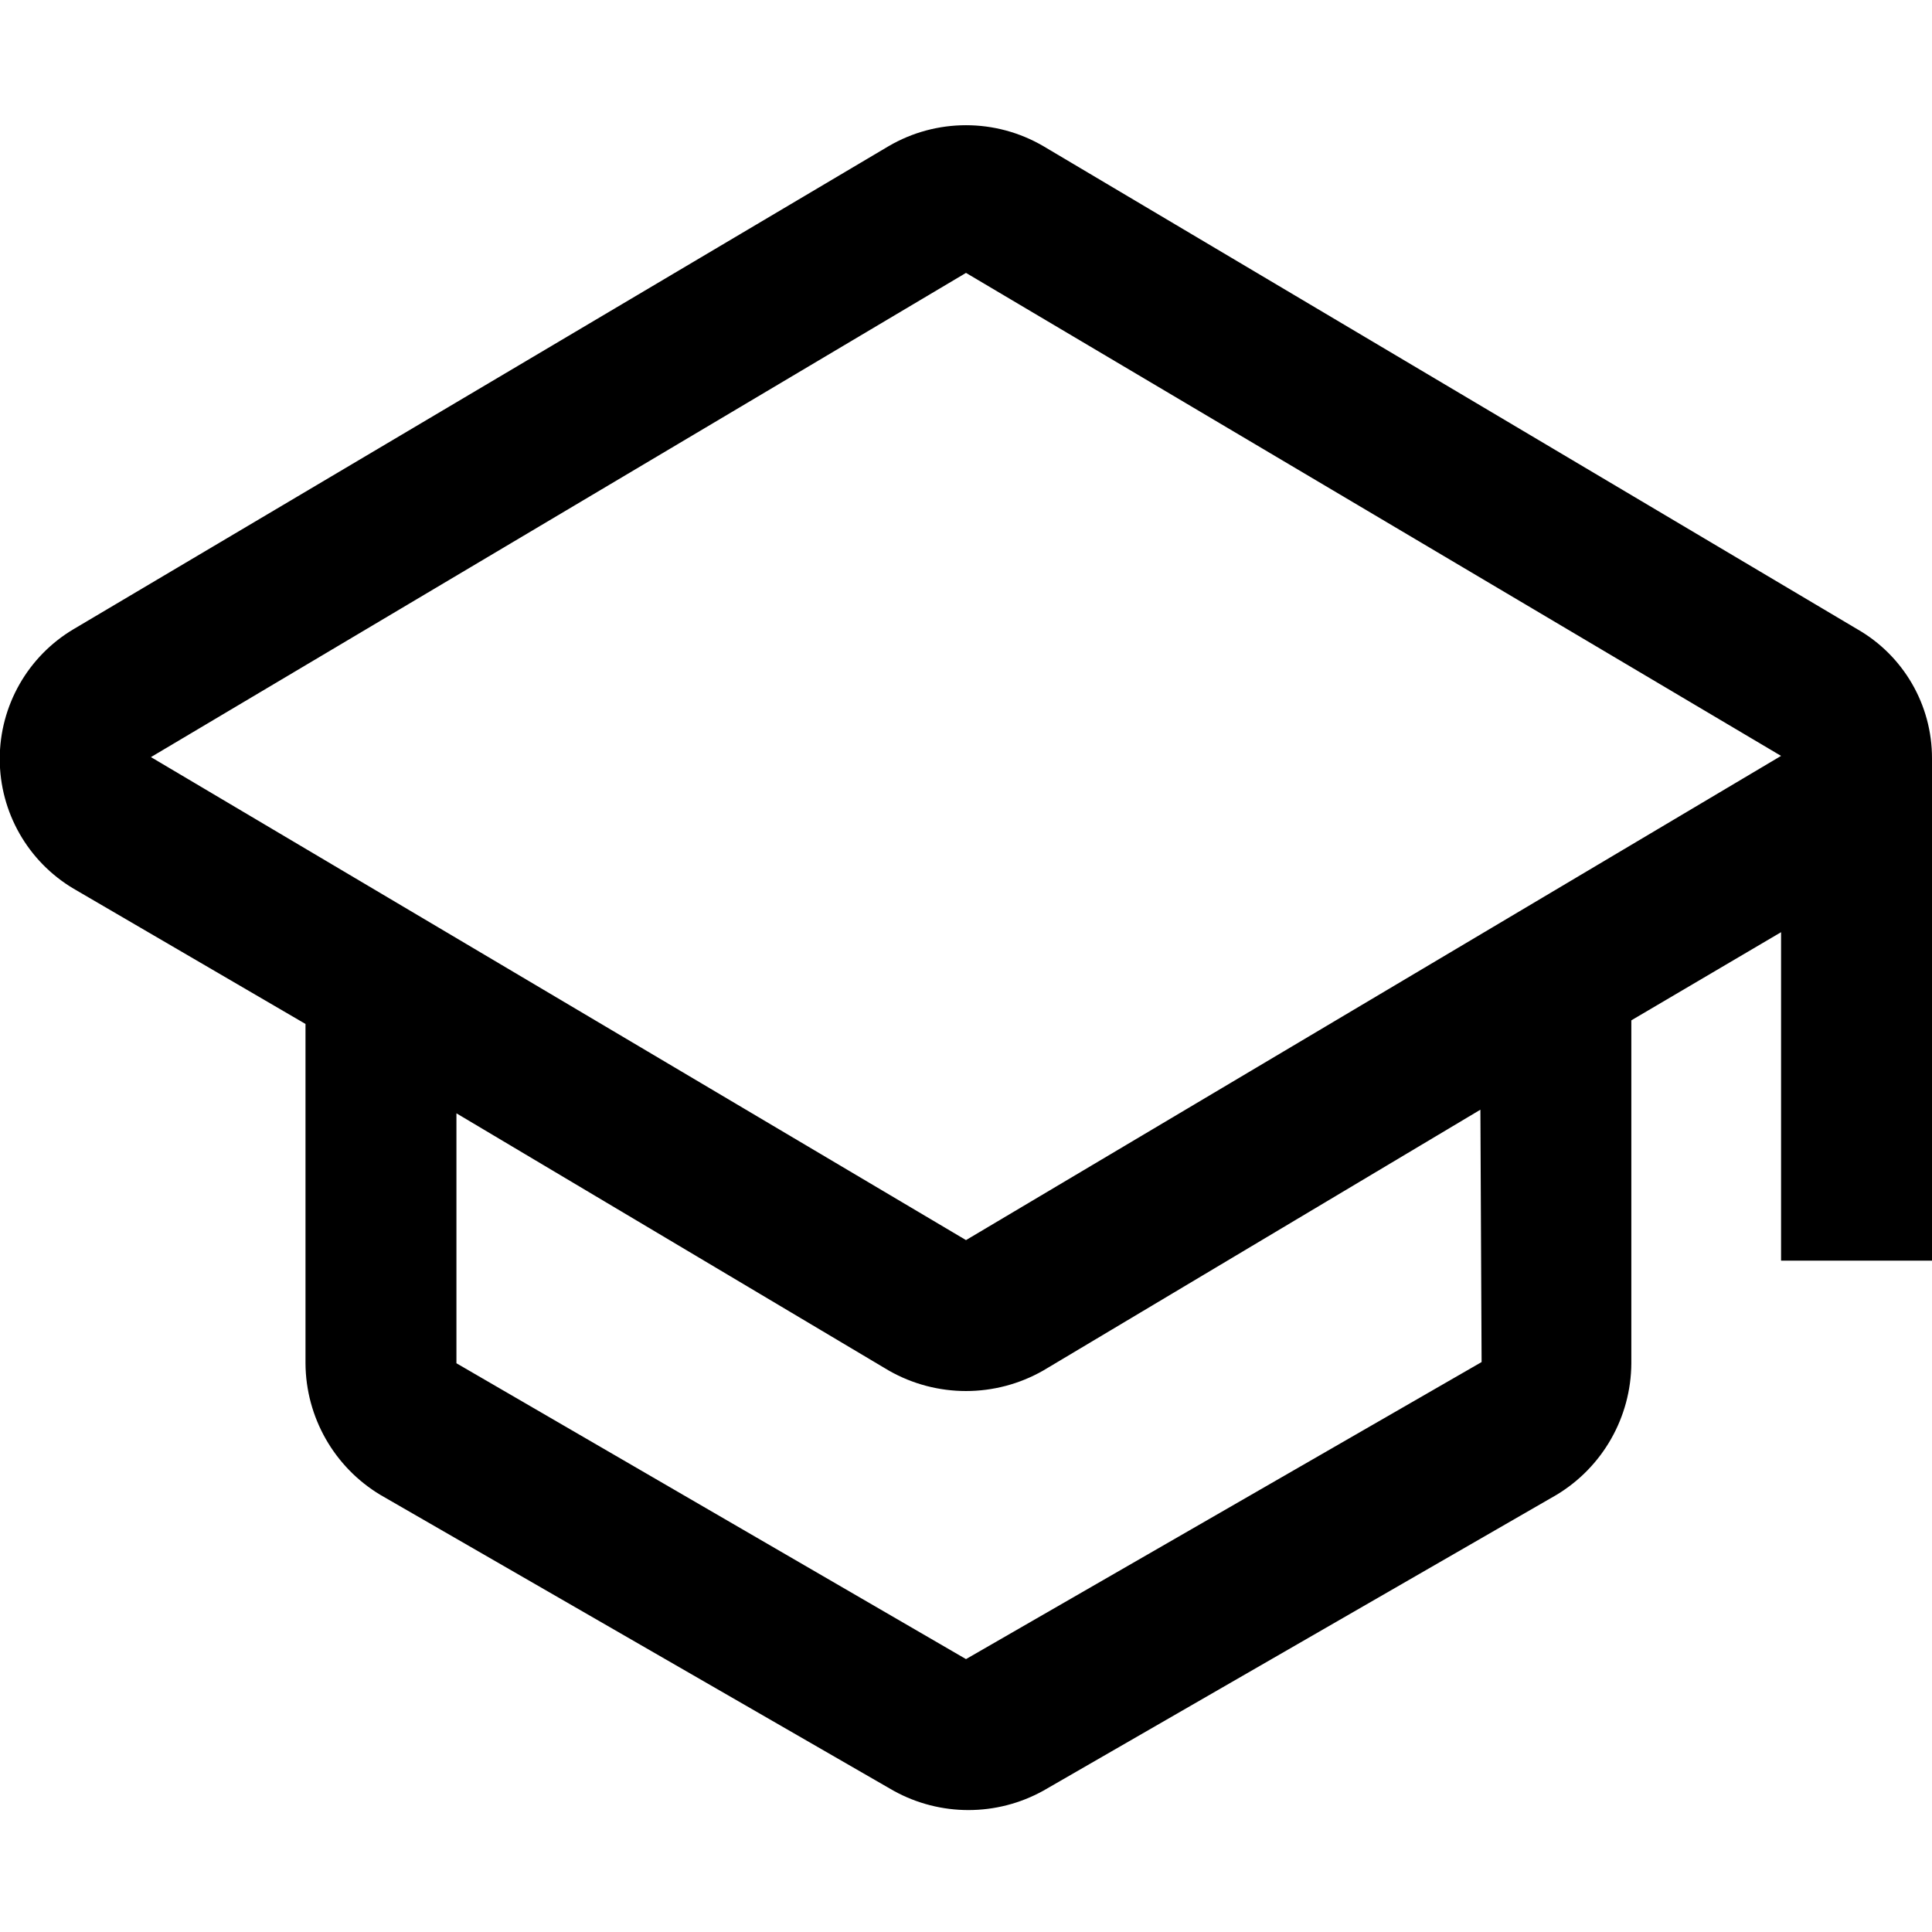
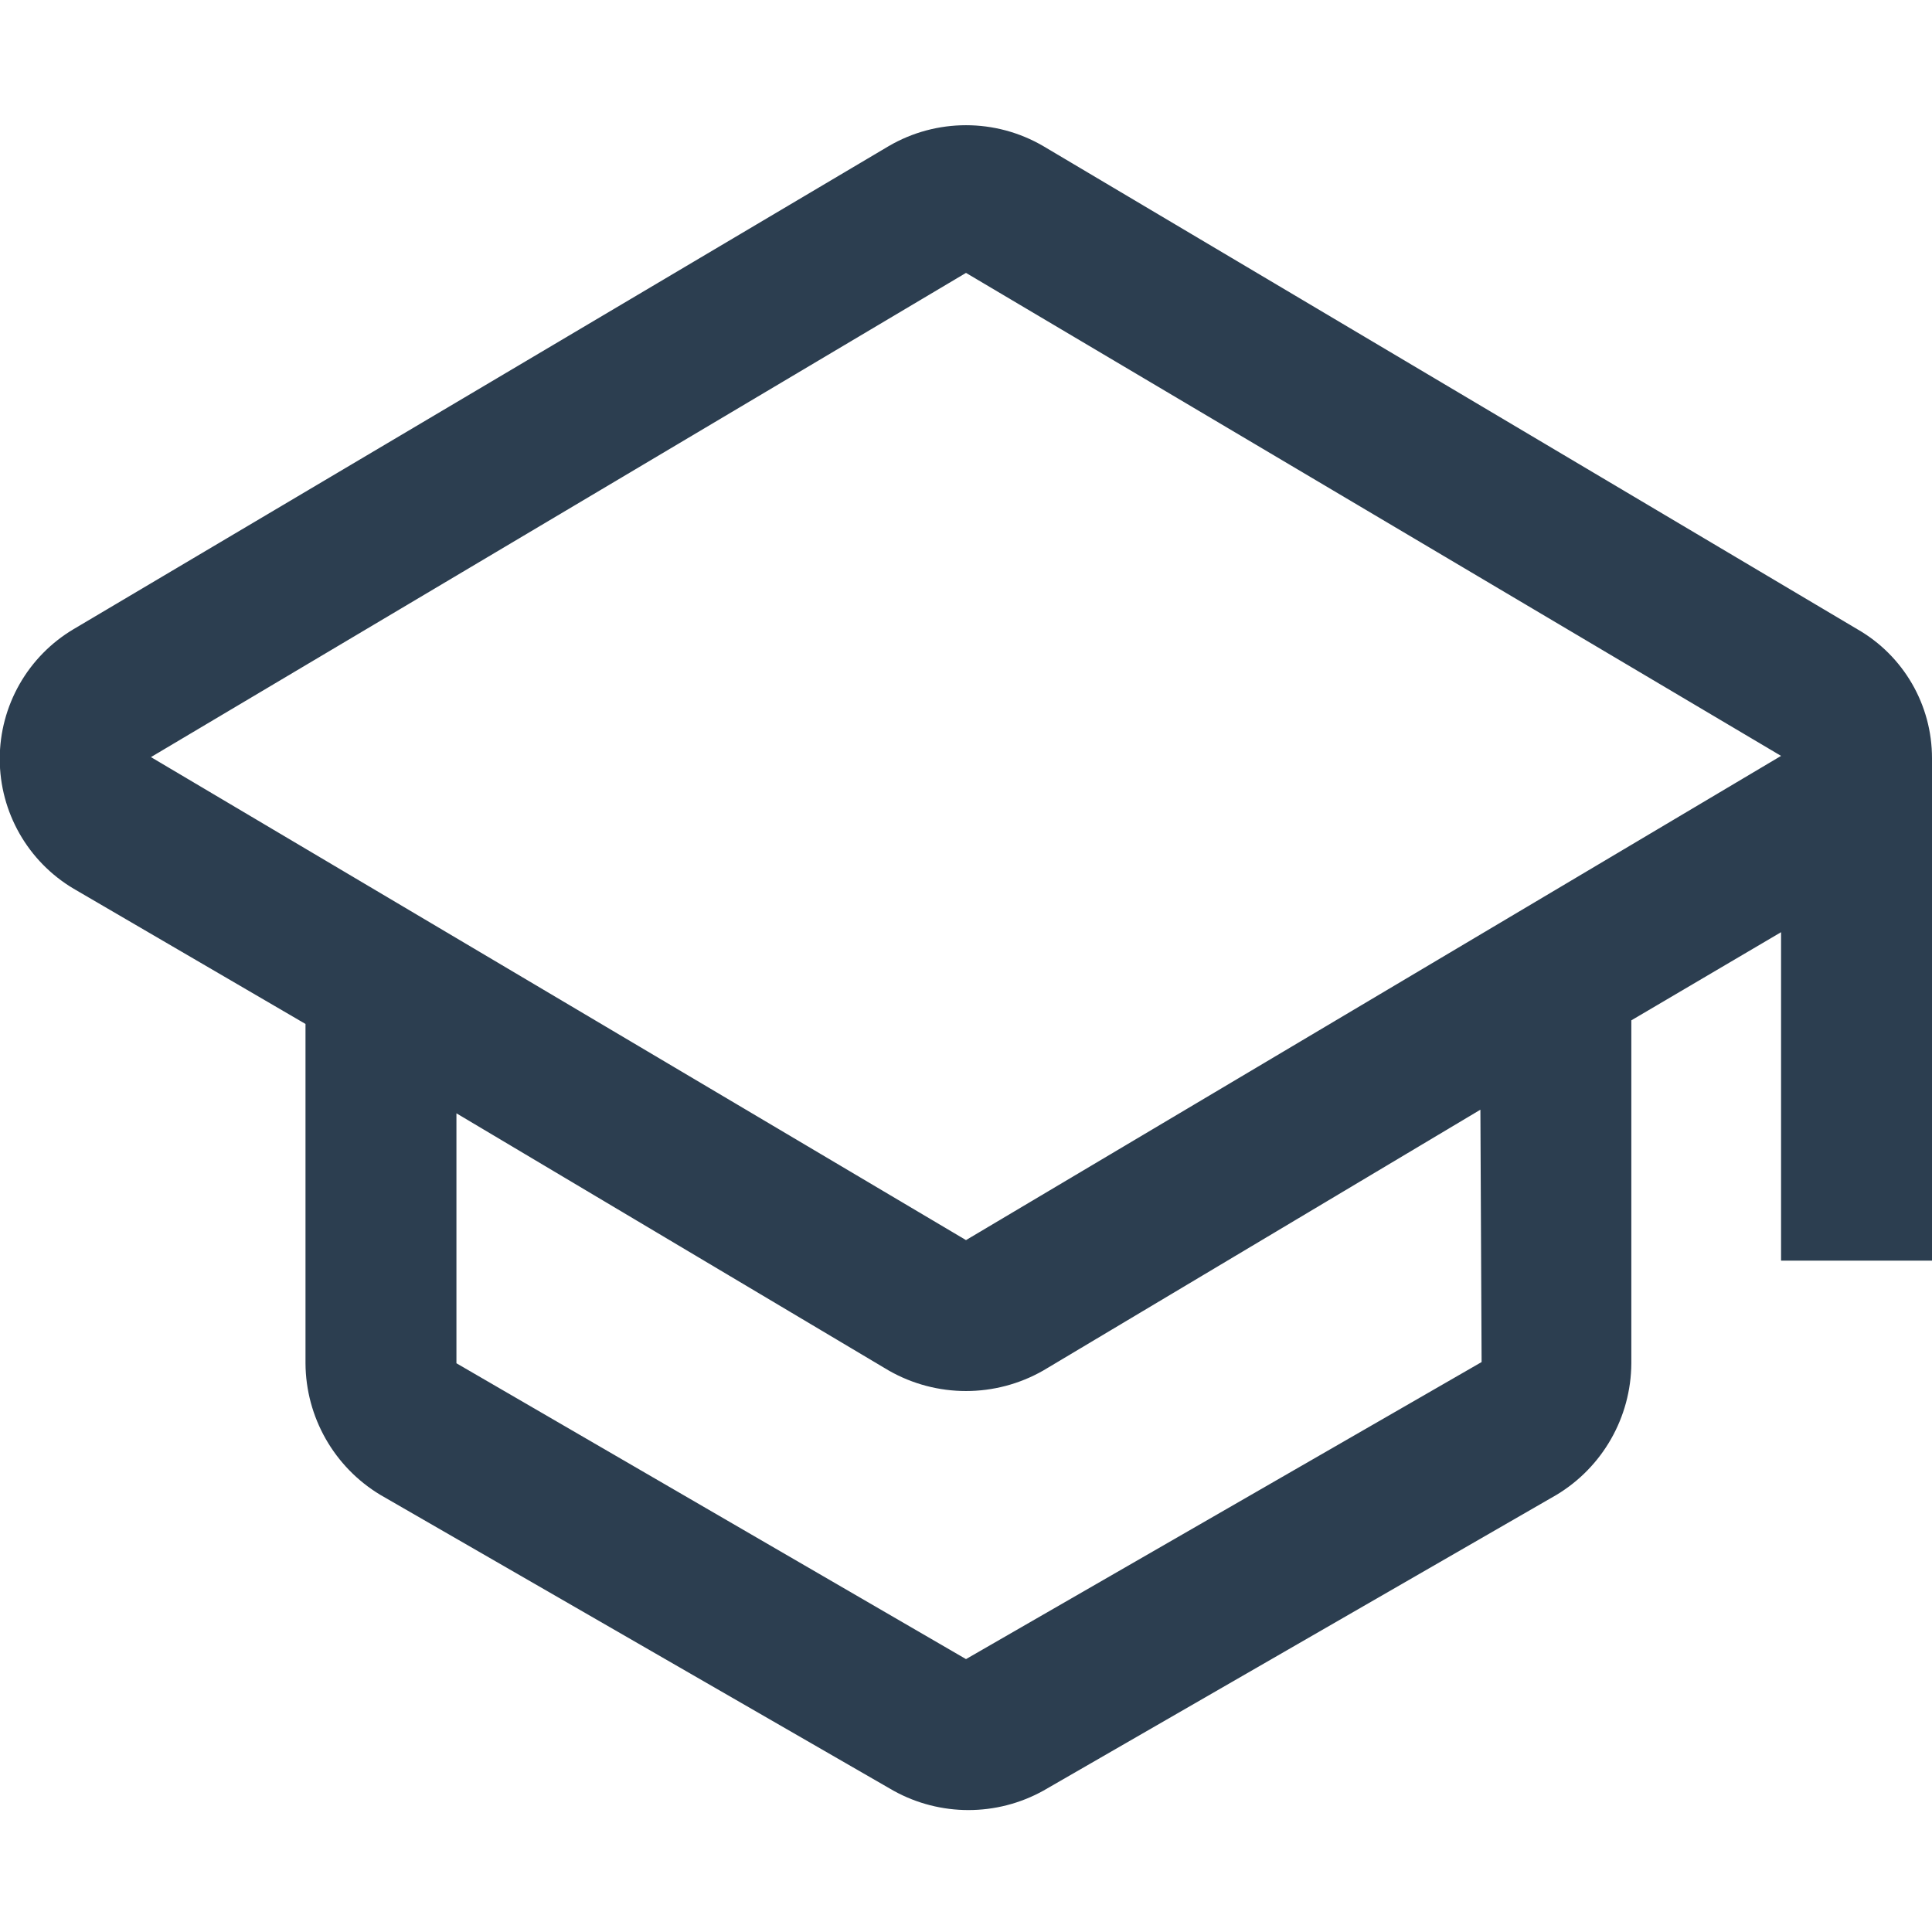
- <svg xmlns="http://www.w3.org/2000/svg" fill="#000000" width="400px" height="400px" viewBox="0 0 16 16">
+ <svg xmlns="http://www.w3.org/2000/svg" fill="#2c3e50" width="400px" height="400px" viewBox="0 0 16 16">
  <path d="M16 6.28a1.23 1.23 0 0 0-.62-1.07l-6.74-4a1.27 1.27 0 0 0-1.28 0l-6.75 4a1.25 1.25 0 0 0 0 2.15l1.92 1.12v2.81a1.28 1.28 0 0 0 .62 1.09l4.25 2.45a1.28 1.28 0 0 0 1.24 0l4.25-2.45a1.28 1.28 0 0 0 .62-1.09V8.45l1.24-.73v2.72H16V6.28zm-3.73 5L8 13.74l-4.22-2.45V9.22l3.58 2.13a1.29 1.29 0 0 0 1.28 0l3.62-2.16zM8 10.27l-6.75-4L8 2.26l6.75 4z" />
</svg>
